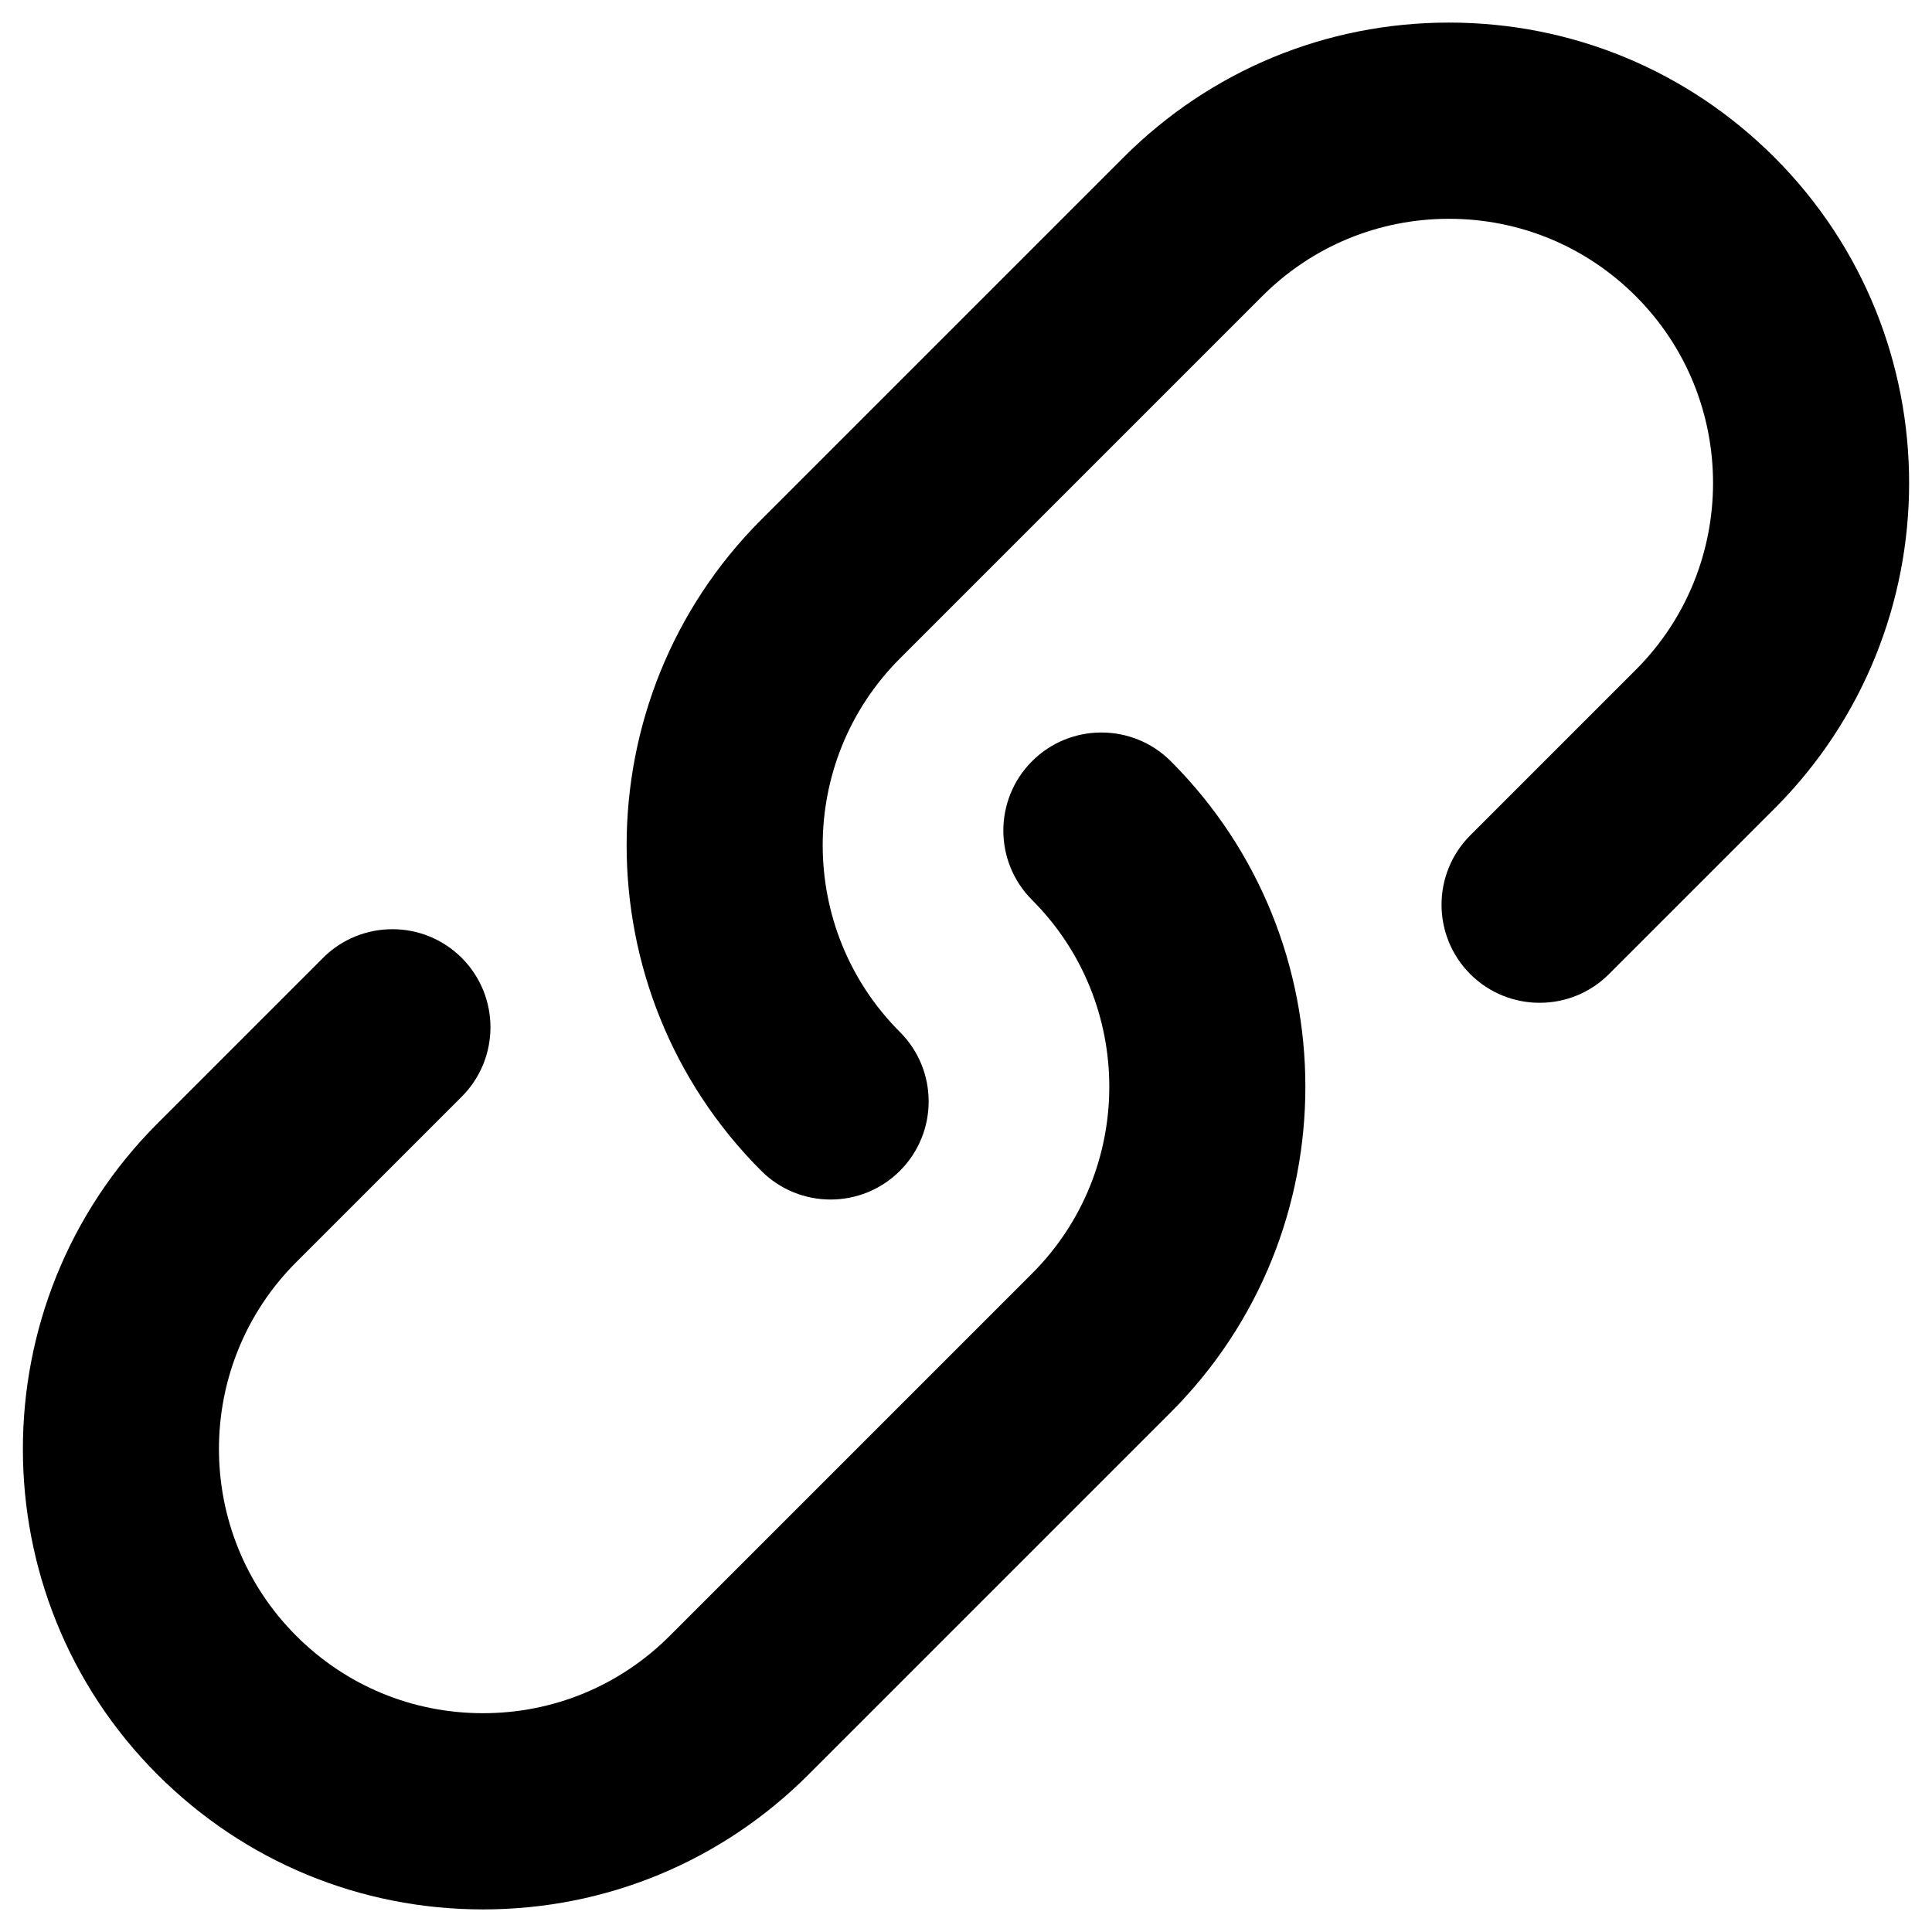
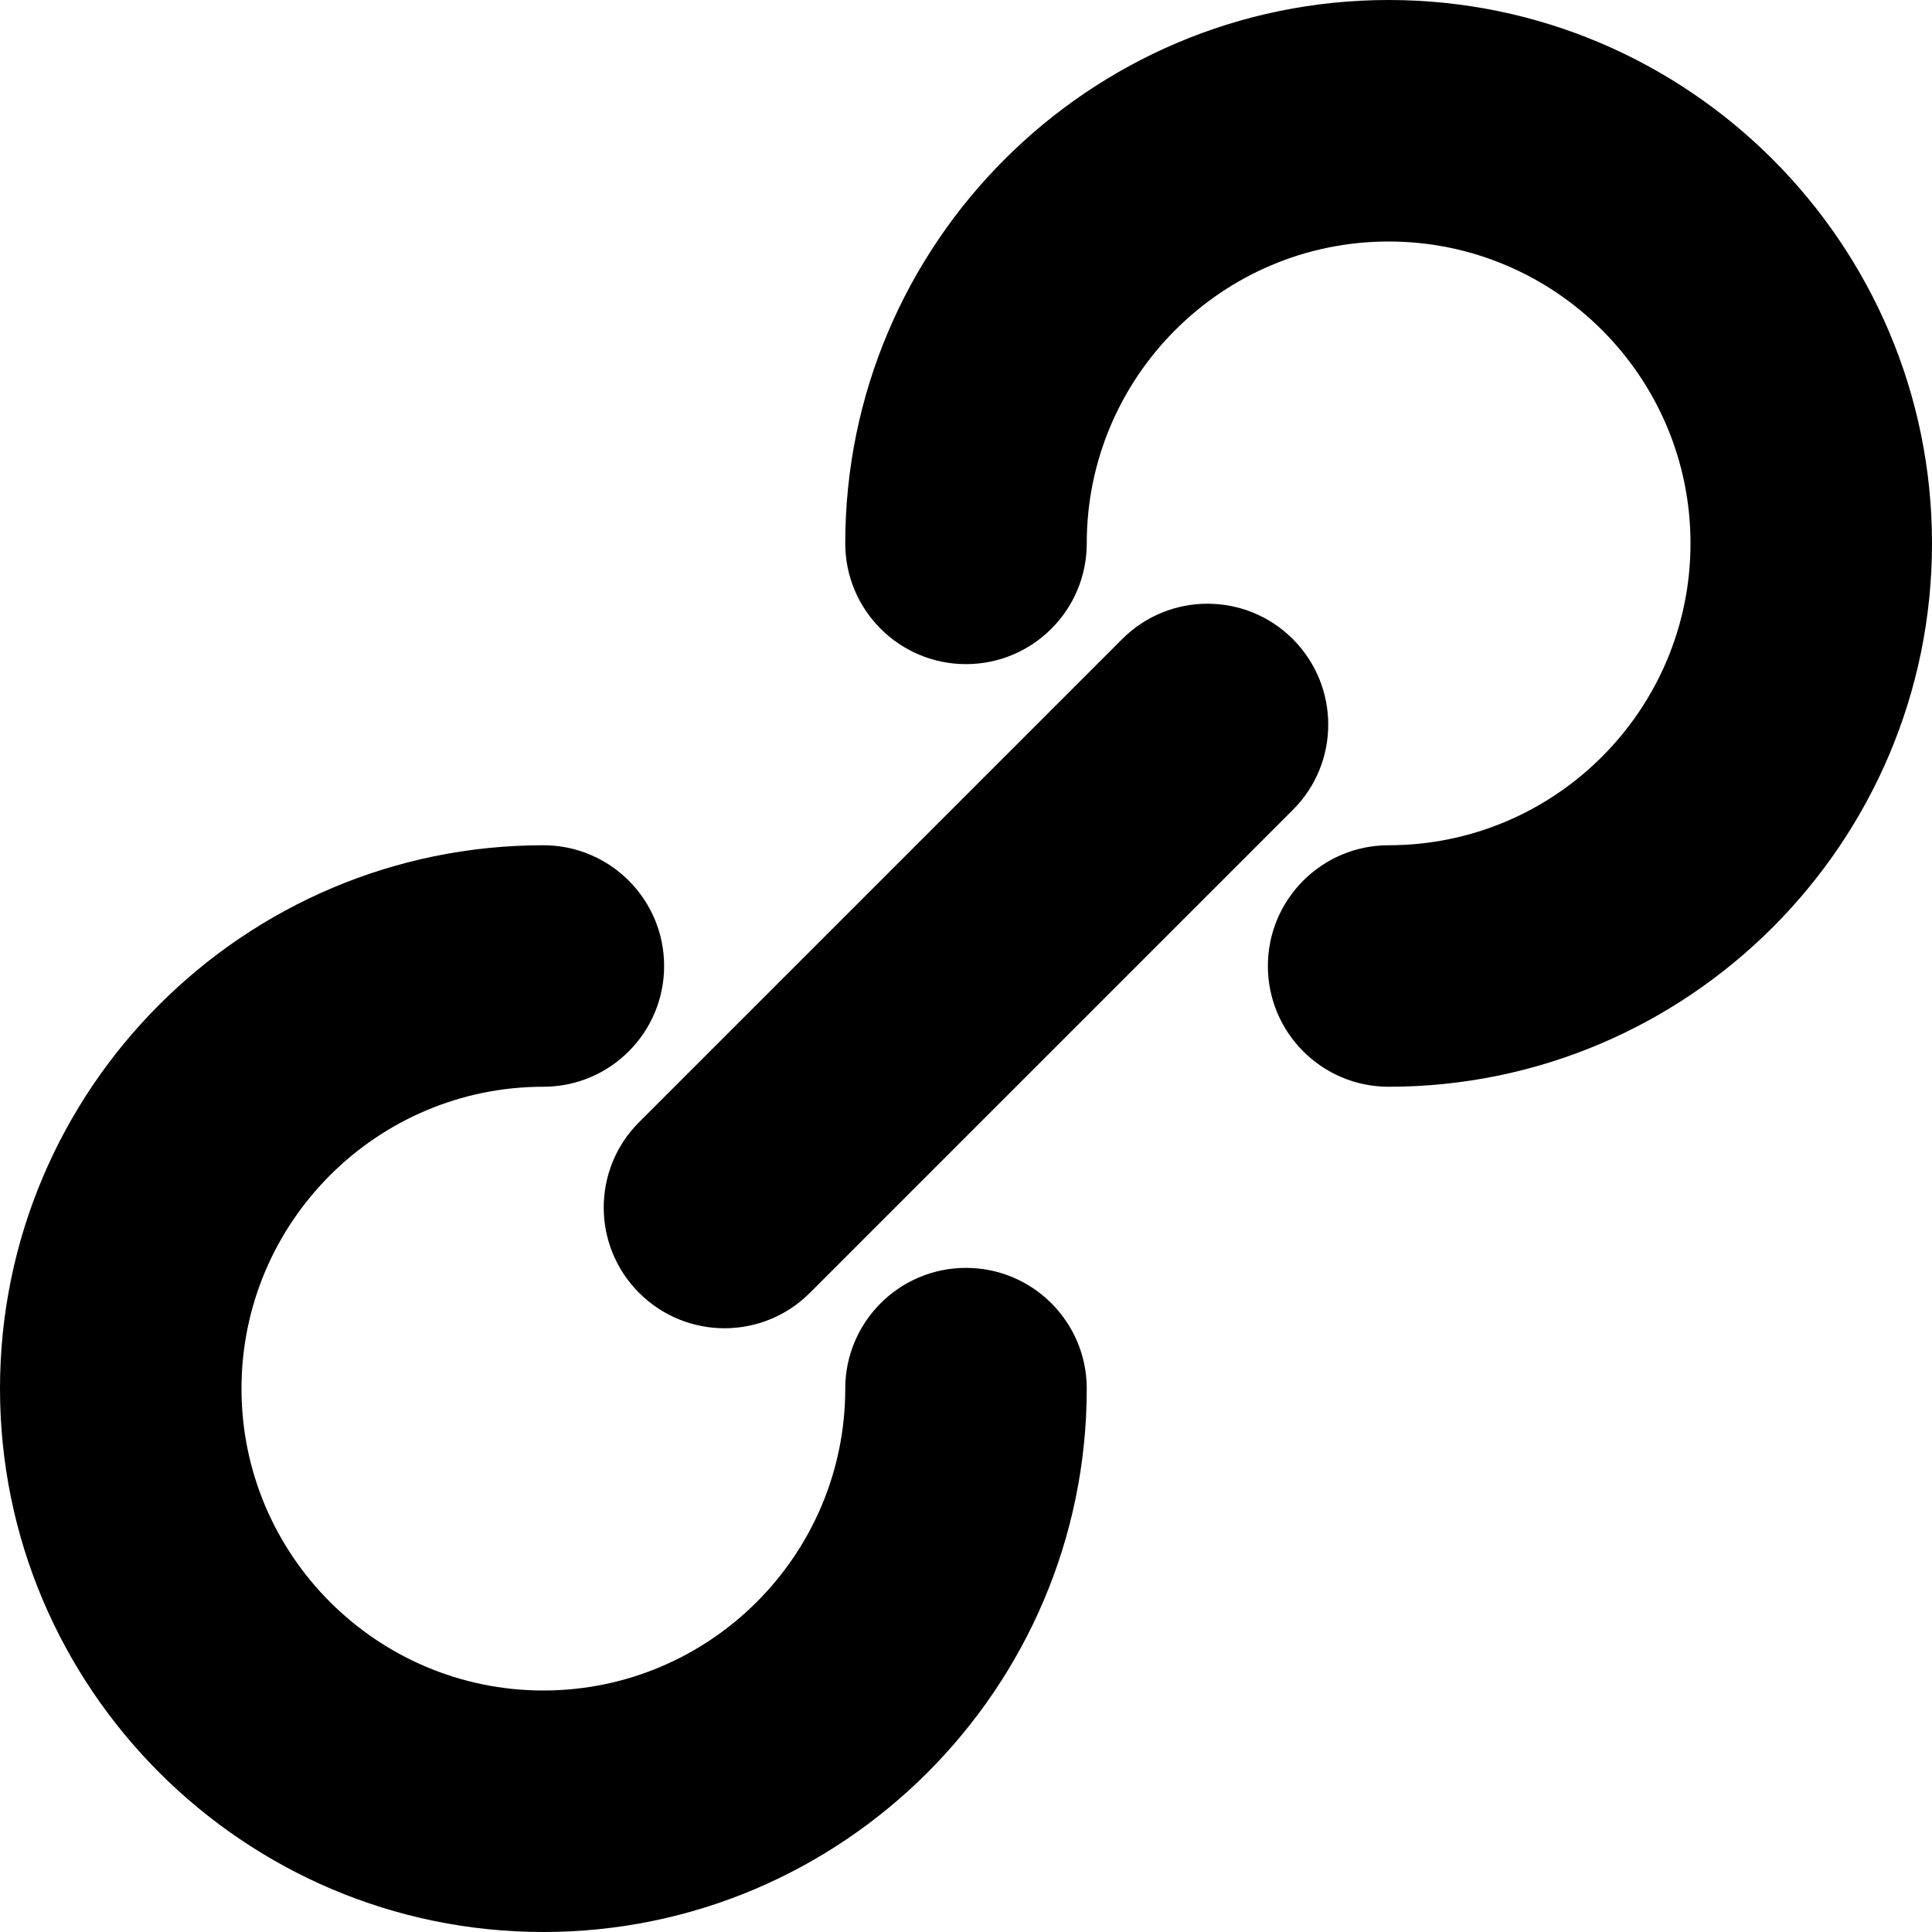
<svg xmlns="http://www.w3.org/2000/svg" version="1.1" width="16" height="16" viewBox="0 0 16 16">
-   <path fill="#000000" d="M6.879 9.934c-0.208 0-0.416-0.079-0.575-0.238-1.486-1.486-1.486-3.905 0-5.392l3-3c0.72-0.72 1.678-1.117 2.696-1.117s1.976 0.397 2.696 1.117c1.486 1.487 1.486 3.905 0 5.392l-1.371 1.371c-0.317 0.317-0.832 0.317-1.149 0s-0.317-0.832 0-1.149l1.371-1.371c0.853-0.853 0.853-2.241 0-3.094-0.413-0.413-0.963-0.641-1.547-0.641s-1.134 0.228-1.547 0.641l-3 3c-0.853 0.853-0.853 2.241 0 3.094 0.317 0.317 0.317 0.832 0 1.149-0.159 0.159-0.367 0.238-0.575 0.238z" />
-   <path fill="#000000" d="M4 15.813c-1.018 0-1.976-0.397-2.696-1.117-1.486-1.486-1.486-3.905 0-5.392l1.371-1.371c0.317-0.317 0.832-0.317 1.149 0s0.317 0.832 0 1.149l-1.371 1.371c-0.853 0.853-0.853 2.241 0 3.094 0.413 0.413 0.962 0.641 1.547 0.641s1.134-0.228 1.547-0.641l3-3c0.853-0.853 0.853-2.241 0-3.094-0.317-0.317-0.317-0.832 0-1.149s0.832-0.317 1.149 0c1.486 1.486 1.486 3.905 0 5.392l-3 3c-0.72 0.72-1.678 1.117-2.696 1.117z" />
+   <path fill="#000000" d="M4.5 16c-2.481 0-4.5-2.019-4.5-4.5s2.019-4.5 4.5-4.5c0.552 0 1 0.448 1 1s-0.448 1-1 1c-1.378 0-2.5 1.121-2.5 2.5s1.122 2.5 2.5 2.5 2.5-1.121 2.5-2.5c0-0.552 0.448-1 1-1s1 0.448 1 1c0 2.481-2.019 4.5-4.5 4.5z" />
+   <path fill="#000000" d="M11.5 9c-0.552 0-1-0.448-1-1s0.448-1 1-1c1.379 0 2.5-1.122 2.5-2.5s-1.121-2.5-2.5-2.5-2.5 1.122-2.5 2.5c0 0.552-0.448 1-1 1s-1-0.448-1-1c0-2.481 2.019-4.5 4.5-4.5s4.5 2.019 4.5 4.5-2.019 4.5-4.5 4.5z" />
+   <path fill="#000000" d="M6 11c-0.256 0-0.512-0.098-0.707-0.293-0.391-0.39-0.391-1.024 0-1.414l4-4c0.39-0.391 1.024-0.391 1.414 0s0.391 1.024 0 1.414l-4 4c-0.195 0.195-0.451 0.293-0.707 0.293z" />
</svg>
